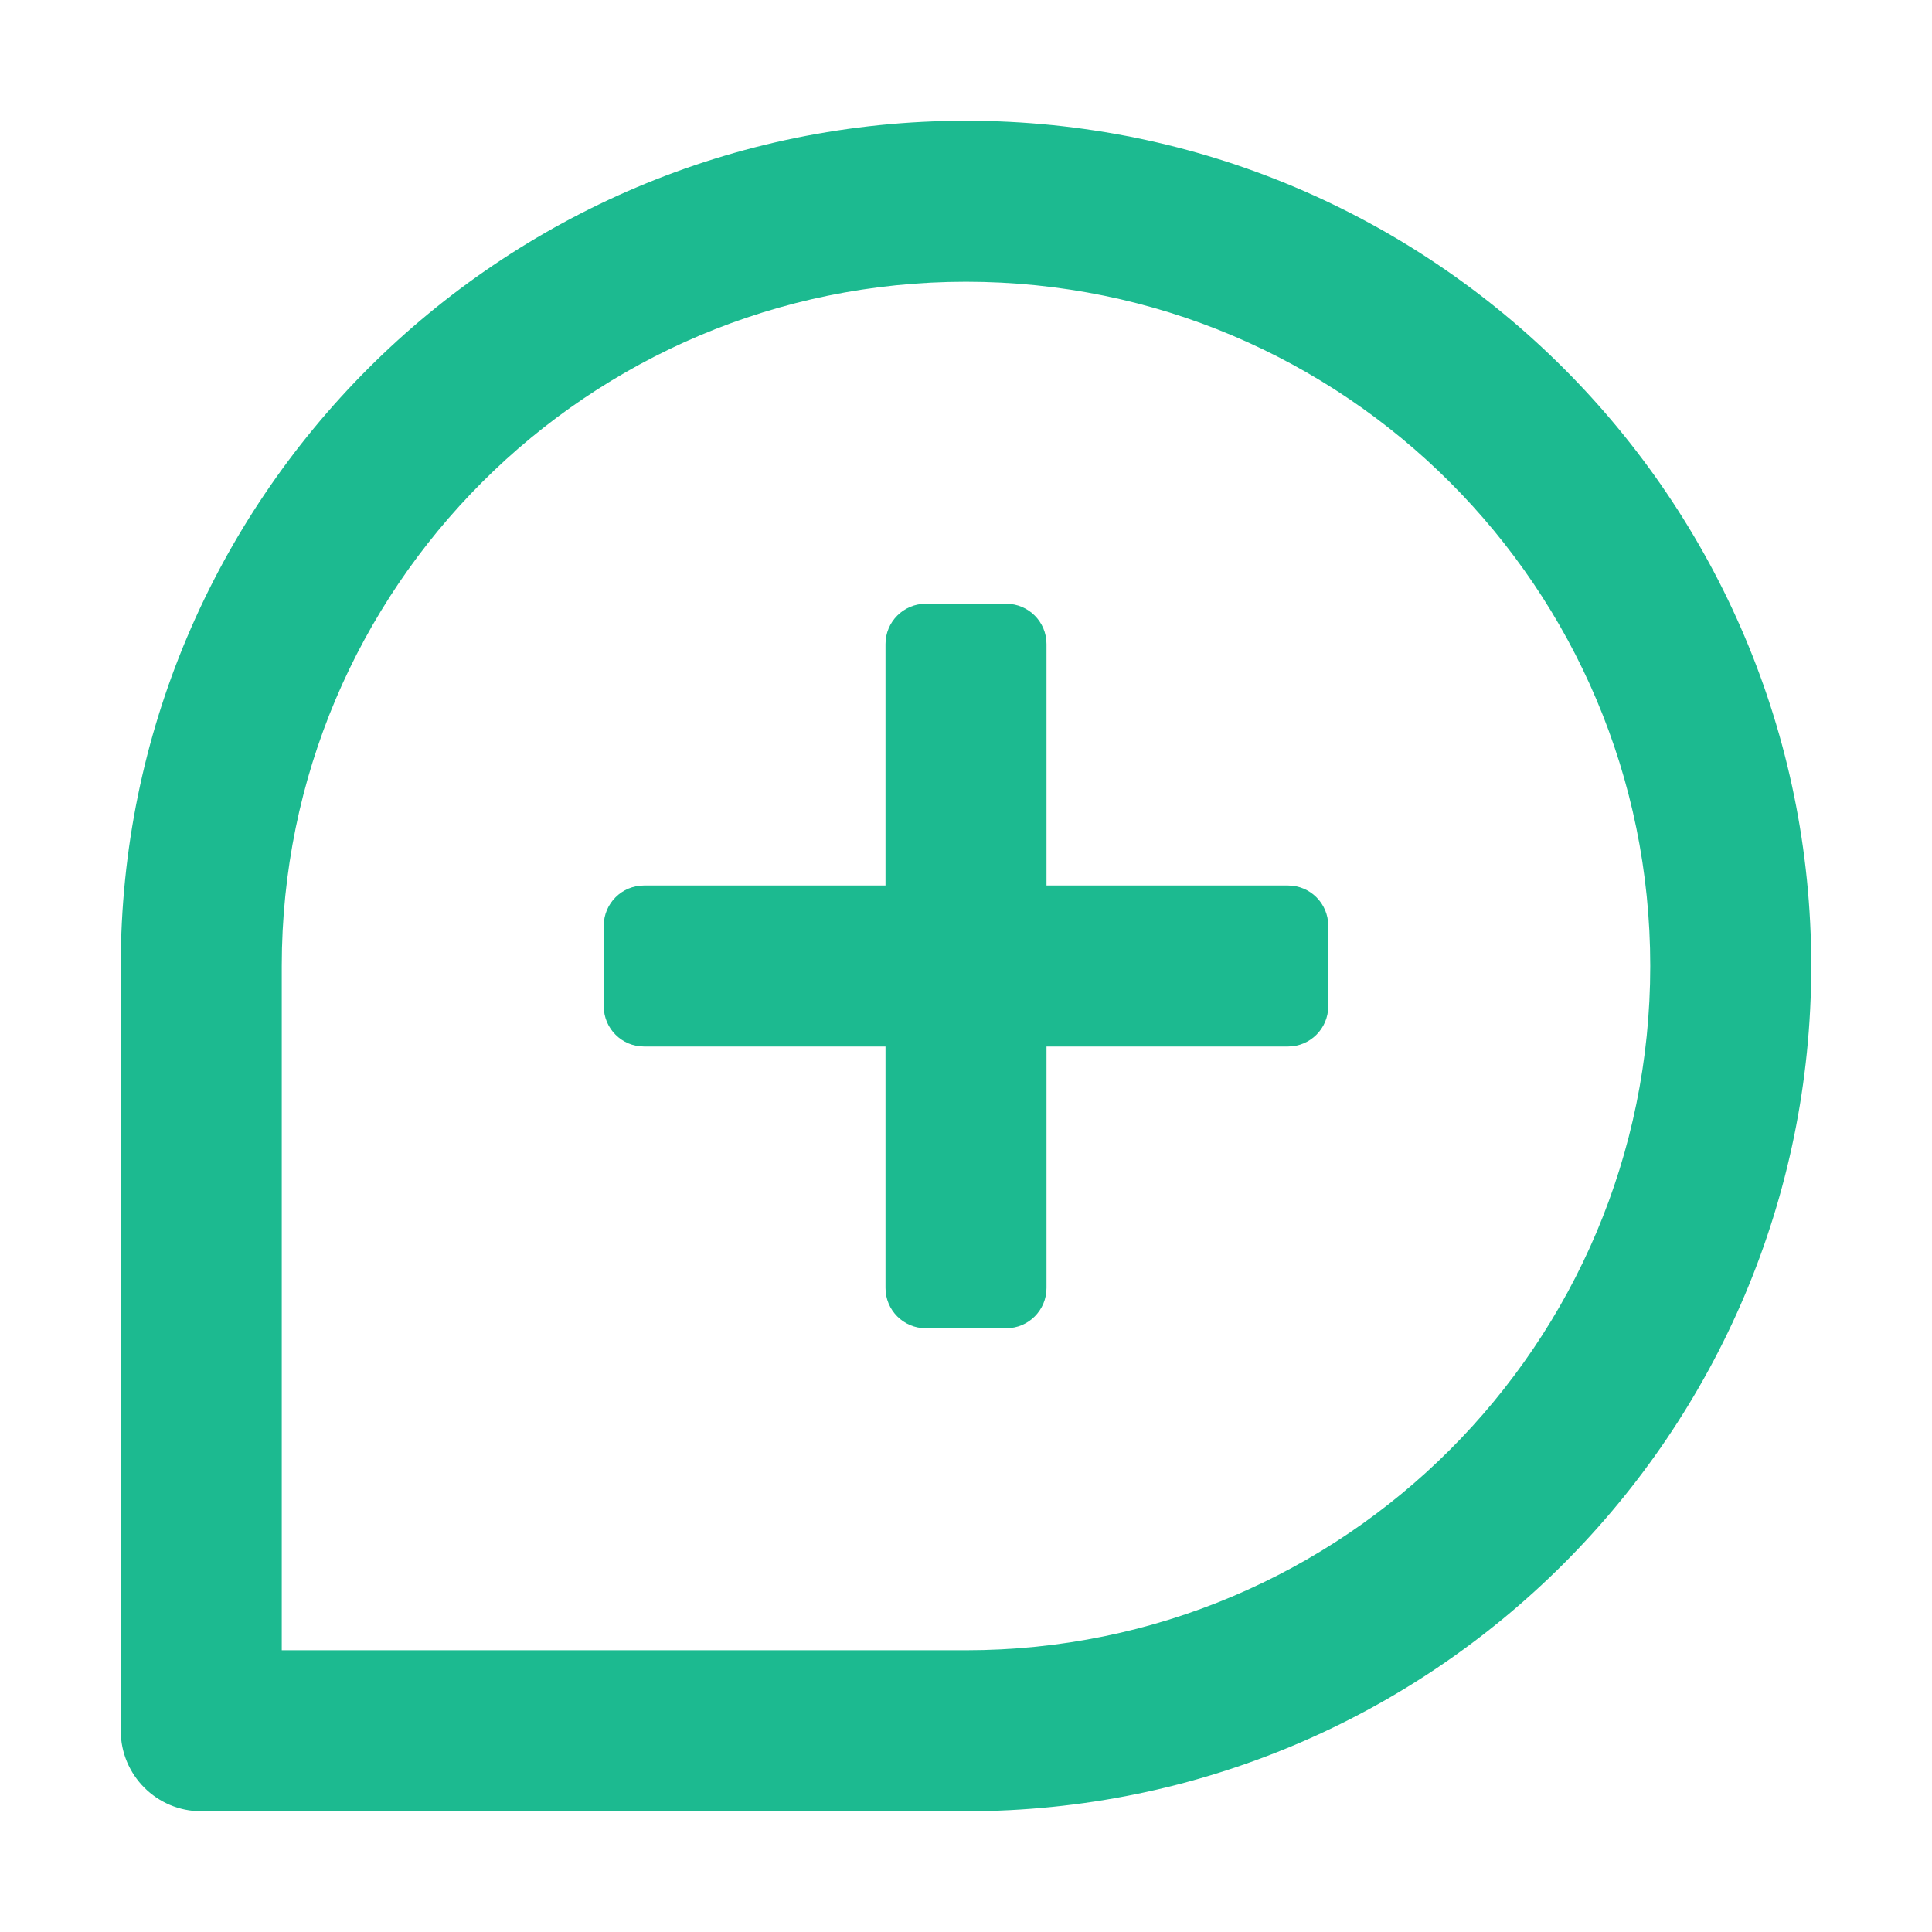
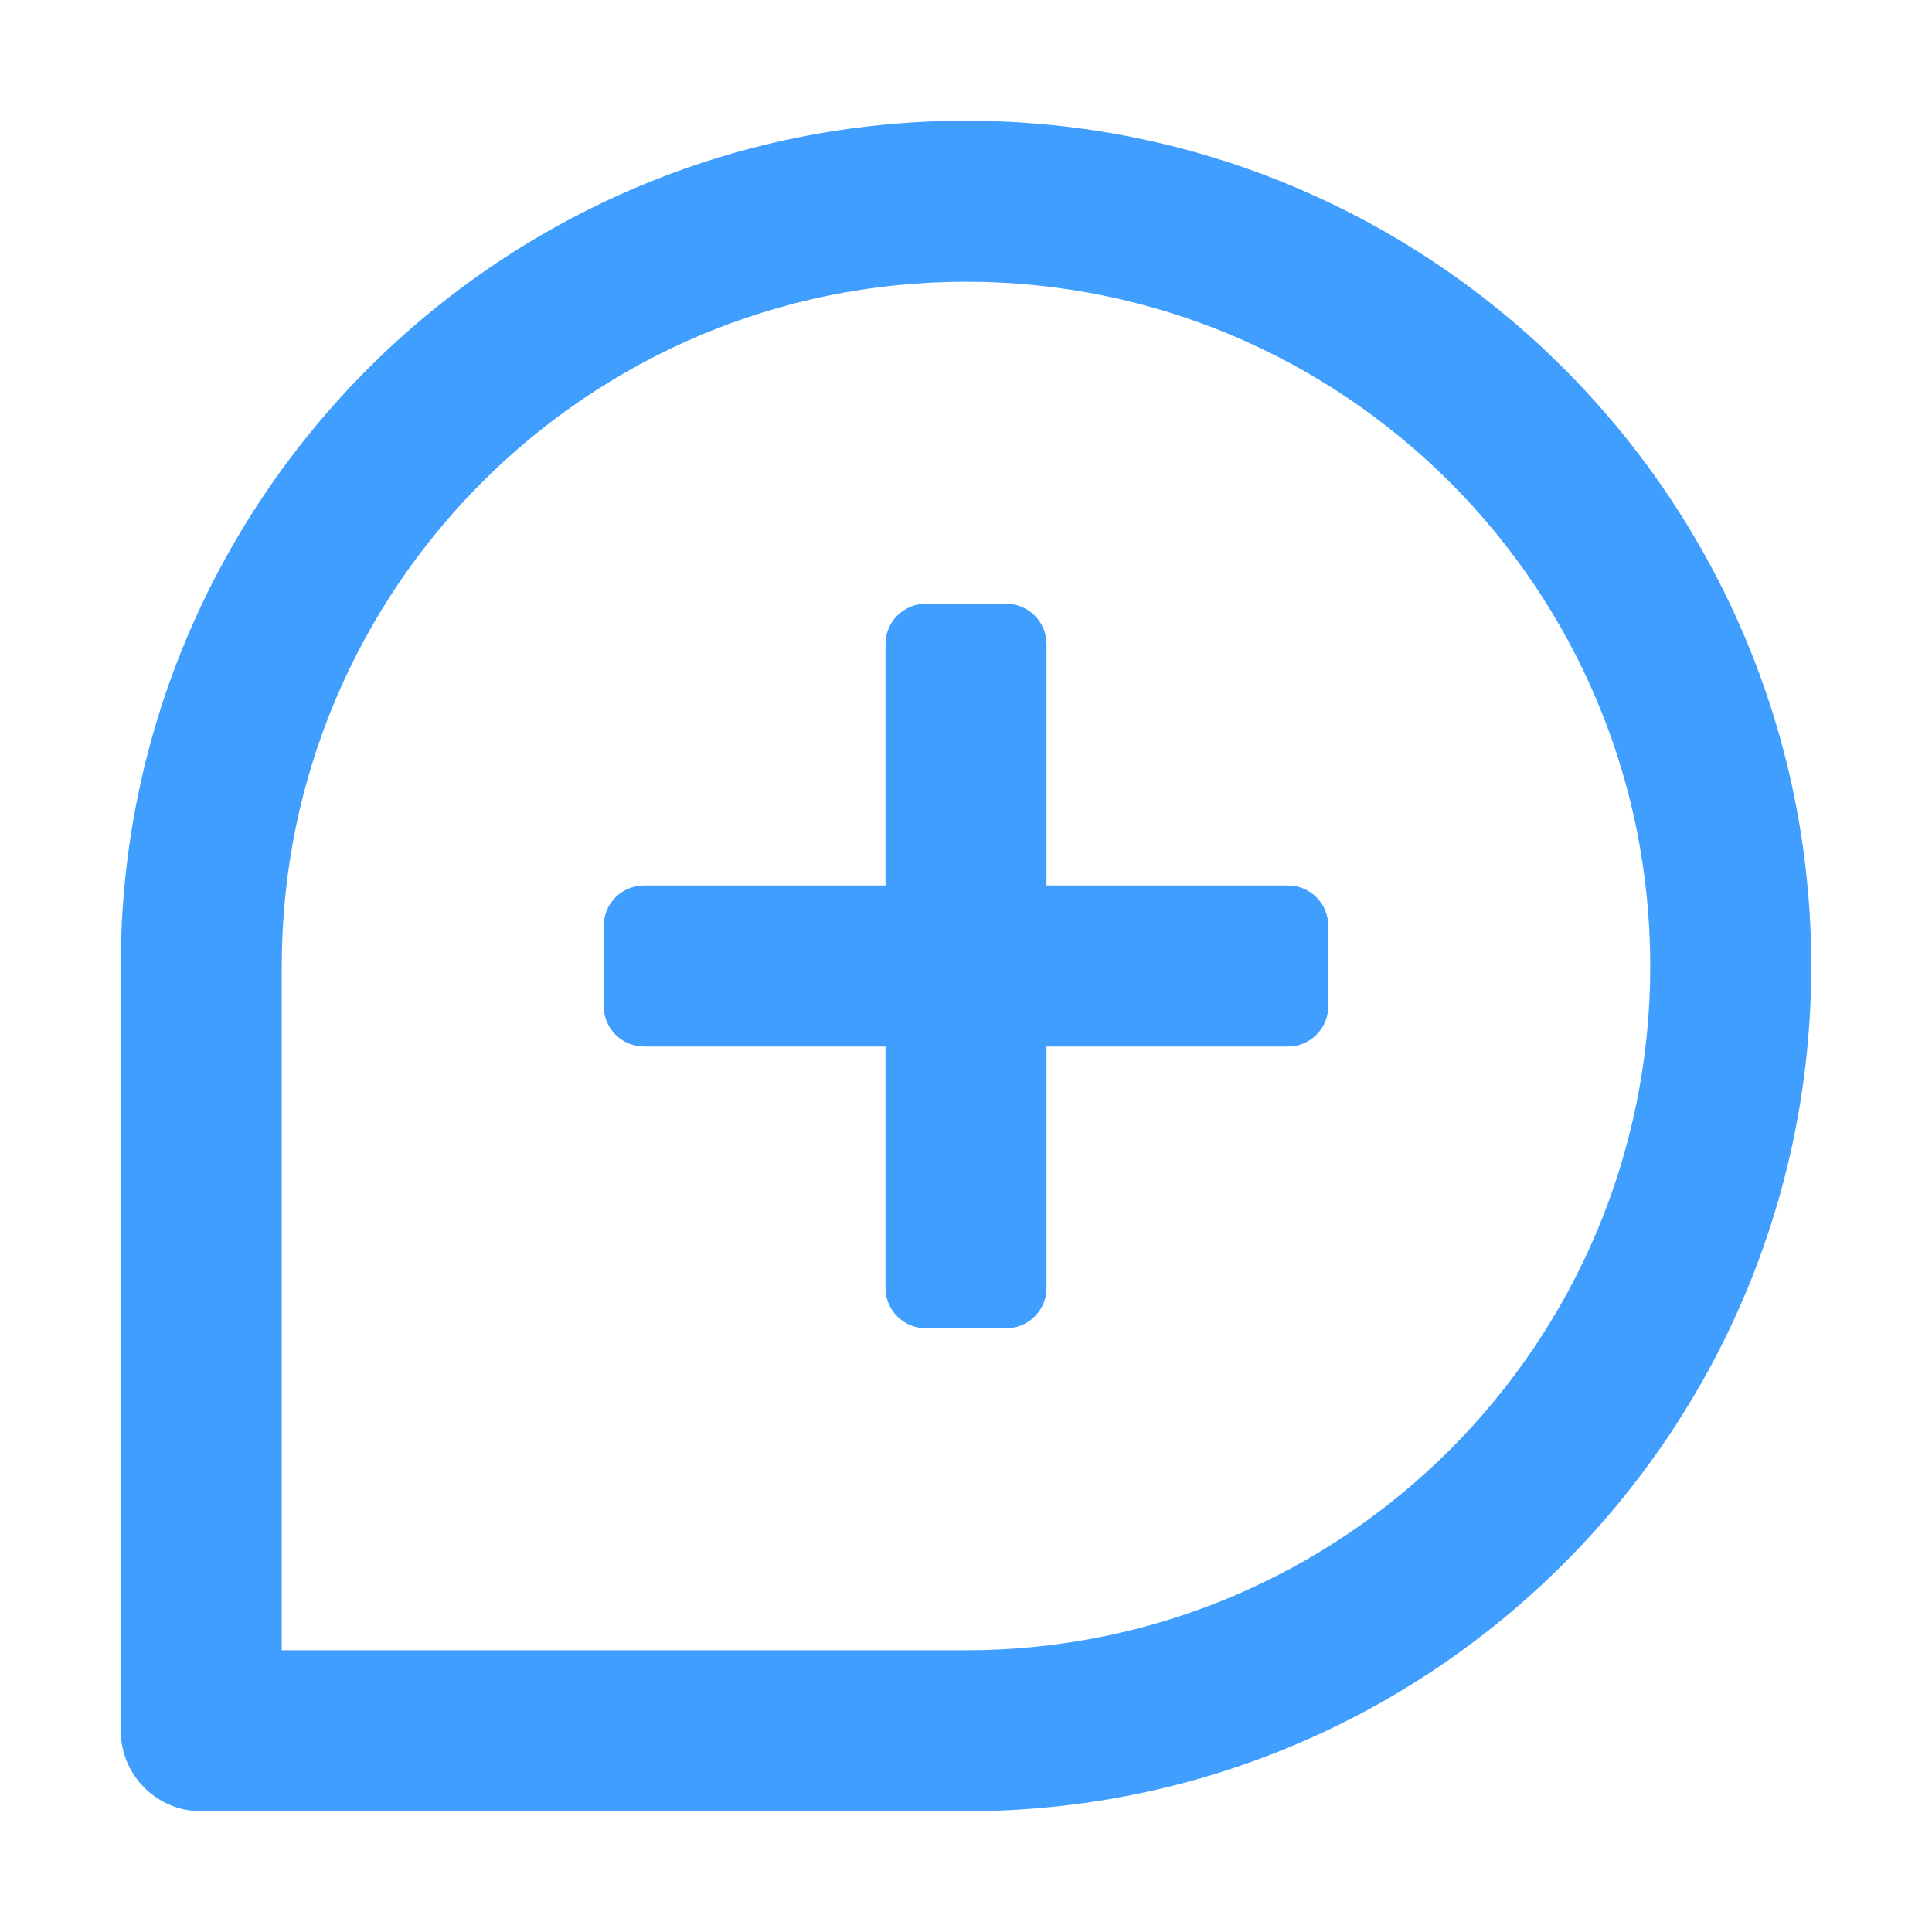
<svg xmlns="http://www.w3.org/2000/svg" width="18" height="18" viewBox="0 0 18 18" fill="none">
-   <path d="M9 1.125C13.349 1.125 16.875 4.651 16.875 9C16.875 13.349 13.349 16.875 9 16.875H1.875C1.461 16.875 1.125 16.539 1.125 16.125V9C1.125 4.651 4.651 1.125 9 1.125ZM2.625 15.375H9C12.521 15.375 15.375 12.521 15.375 9C15.375 5.479 12.521 2.625 9 2.625C5.479 2.625 2.625 5.479 2.625 9V15.375Z" fill="#1CBA90" />
-   <path d="M8.625 5.625C8.418 5.625 8.25 5.793 8.25 6V8.25H6C5.793 8.25 5.625 8.418 5.625 8.625V9.375C5.625 9.582 5.793 9.75 6 9.75H8.25V12C8.25 12.207 8.418 12.375 8.625 12.375H9.375C9.582 12.375 9.75 12.207 9.75 12V9.75H12C12.207 9.75 12.375 9.582 12.375 9.375V8.625C12.375 8.418 12.207 8.25 12 8.25H9.75V6C9.75 5.793 9.582 5.625 9.375 5.625H8.625Z" fill="#1CBA90" />
+   <path d="M9 1.125C13.349 1.125 16.875 4.651 16.875 9C16.875 13.349 13.349 16.875 9 16.875H1.875C1.461 16.875 1.125 16.539 1.125 16.125V9C1.125 4.651 4.651 1.125 9 1.125ZM2.625 15.375H9C12.521 15.375 15.375 12.521 15.375 9C15.375 5.479 12.521 2.625 9 2.625C5.479 2.625 2.625 5.479 2.625 9V15.375Z" fill="#409eff" />
+   <path d="M8.625 5.625C8.418 5.625 8.25 5.793 8.25 6V8.25H6C5.793 8.25 5.625 8.418 5.625 8.625V9.375C5.625 9.582 5.793 9.75 6 9.75H8.25V12C8.25 12.207 8.418 12.375 8.625 12.375H9.375C9.582 12.375 9.75 12.207 9.75 12V9.75H12C12.207 9.75 12.375 9.582 12.375 9.375V8.625C12.375 8.418 12.207 8.25 12 8.25H9.75V6C9.75 5.793 9.582 5.625 9.375 5.625H8.625Z" fill="#409eff" />
</svg>
